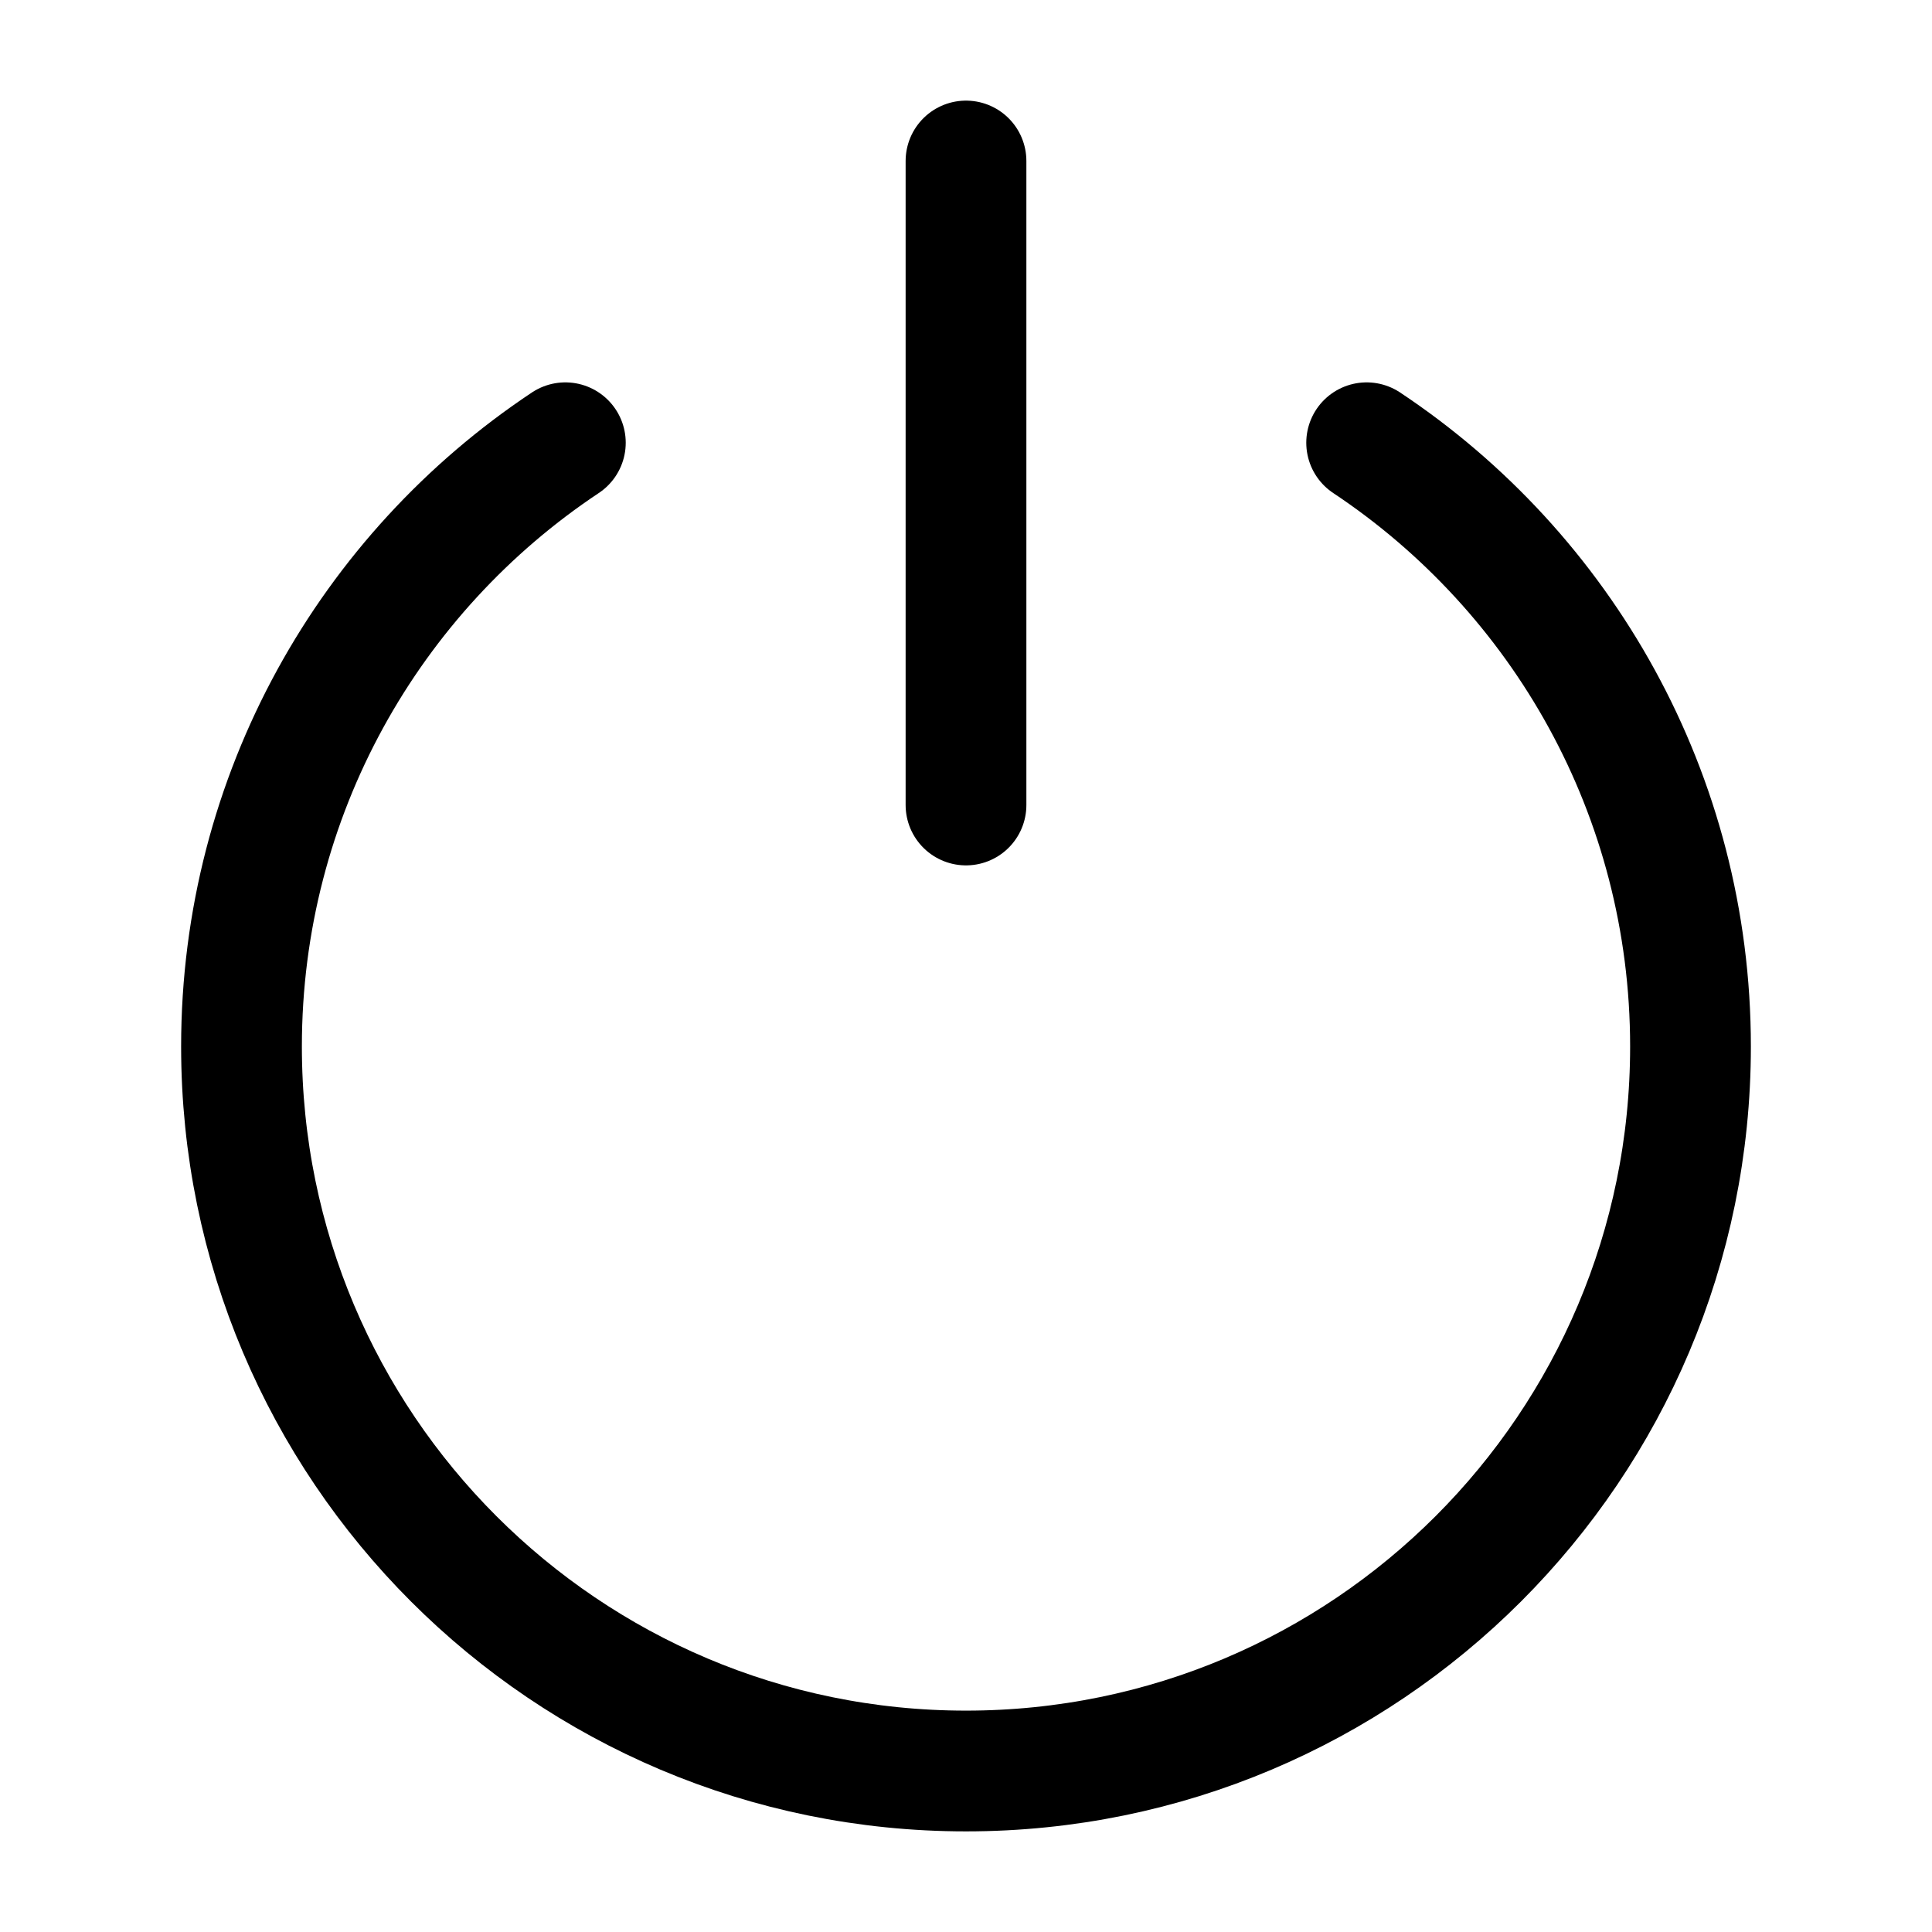
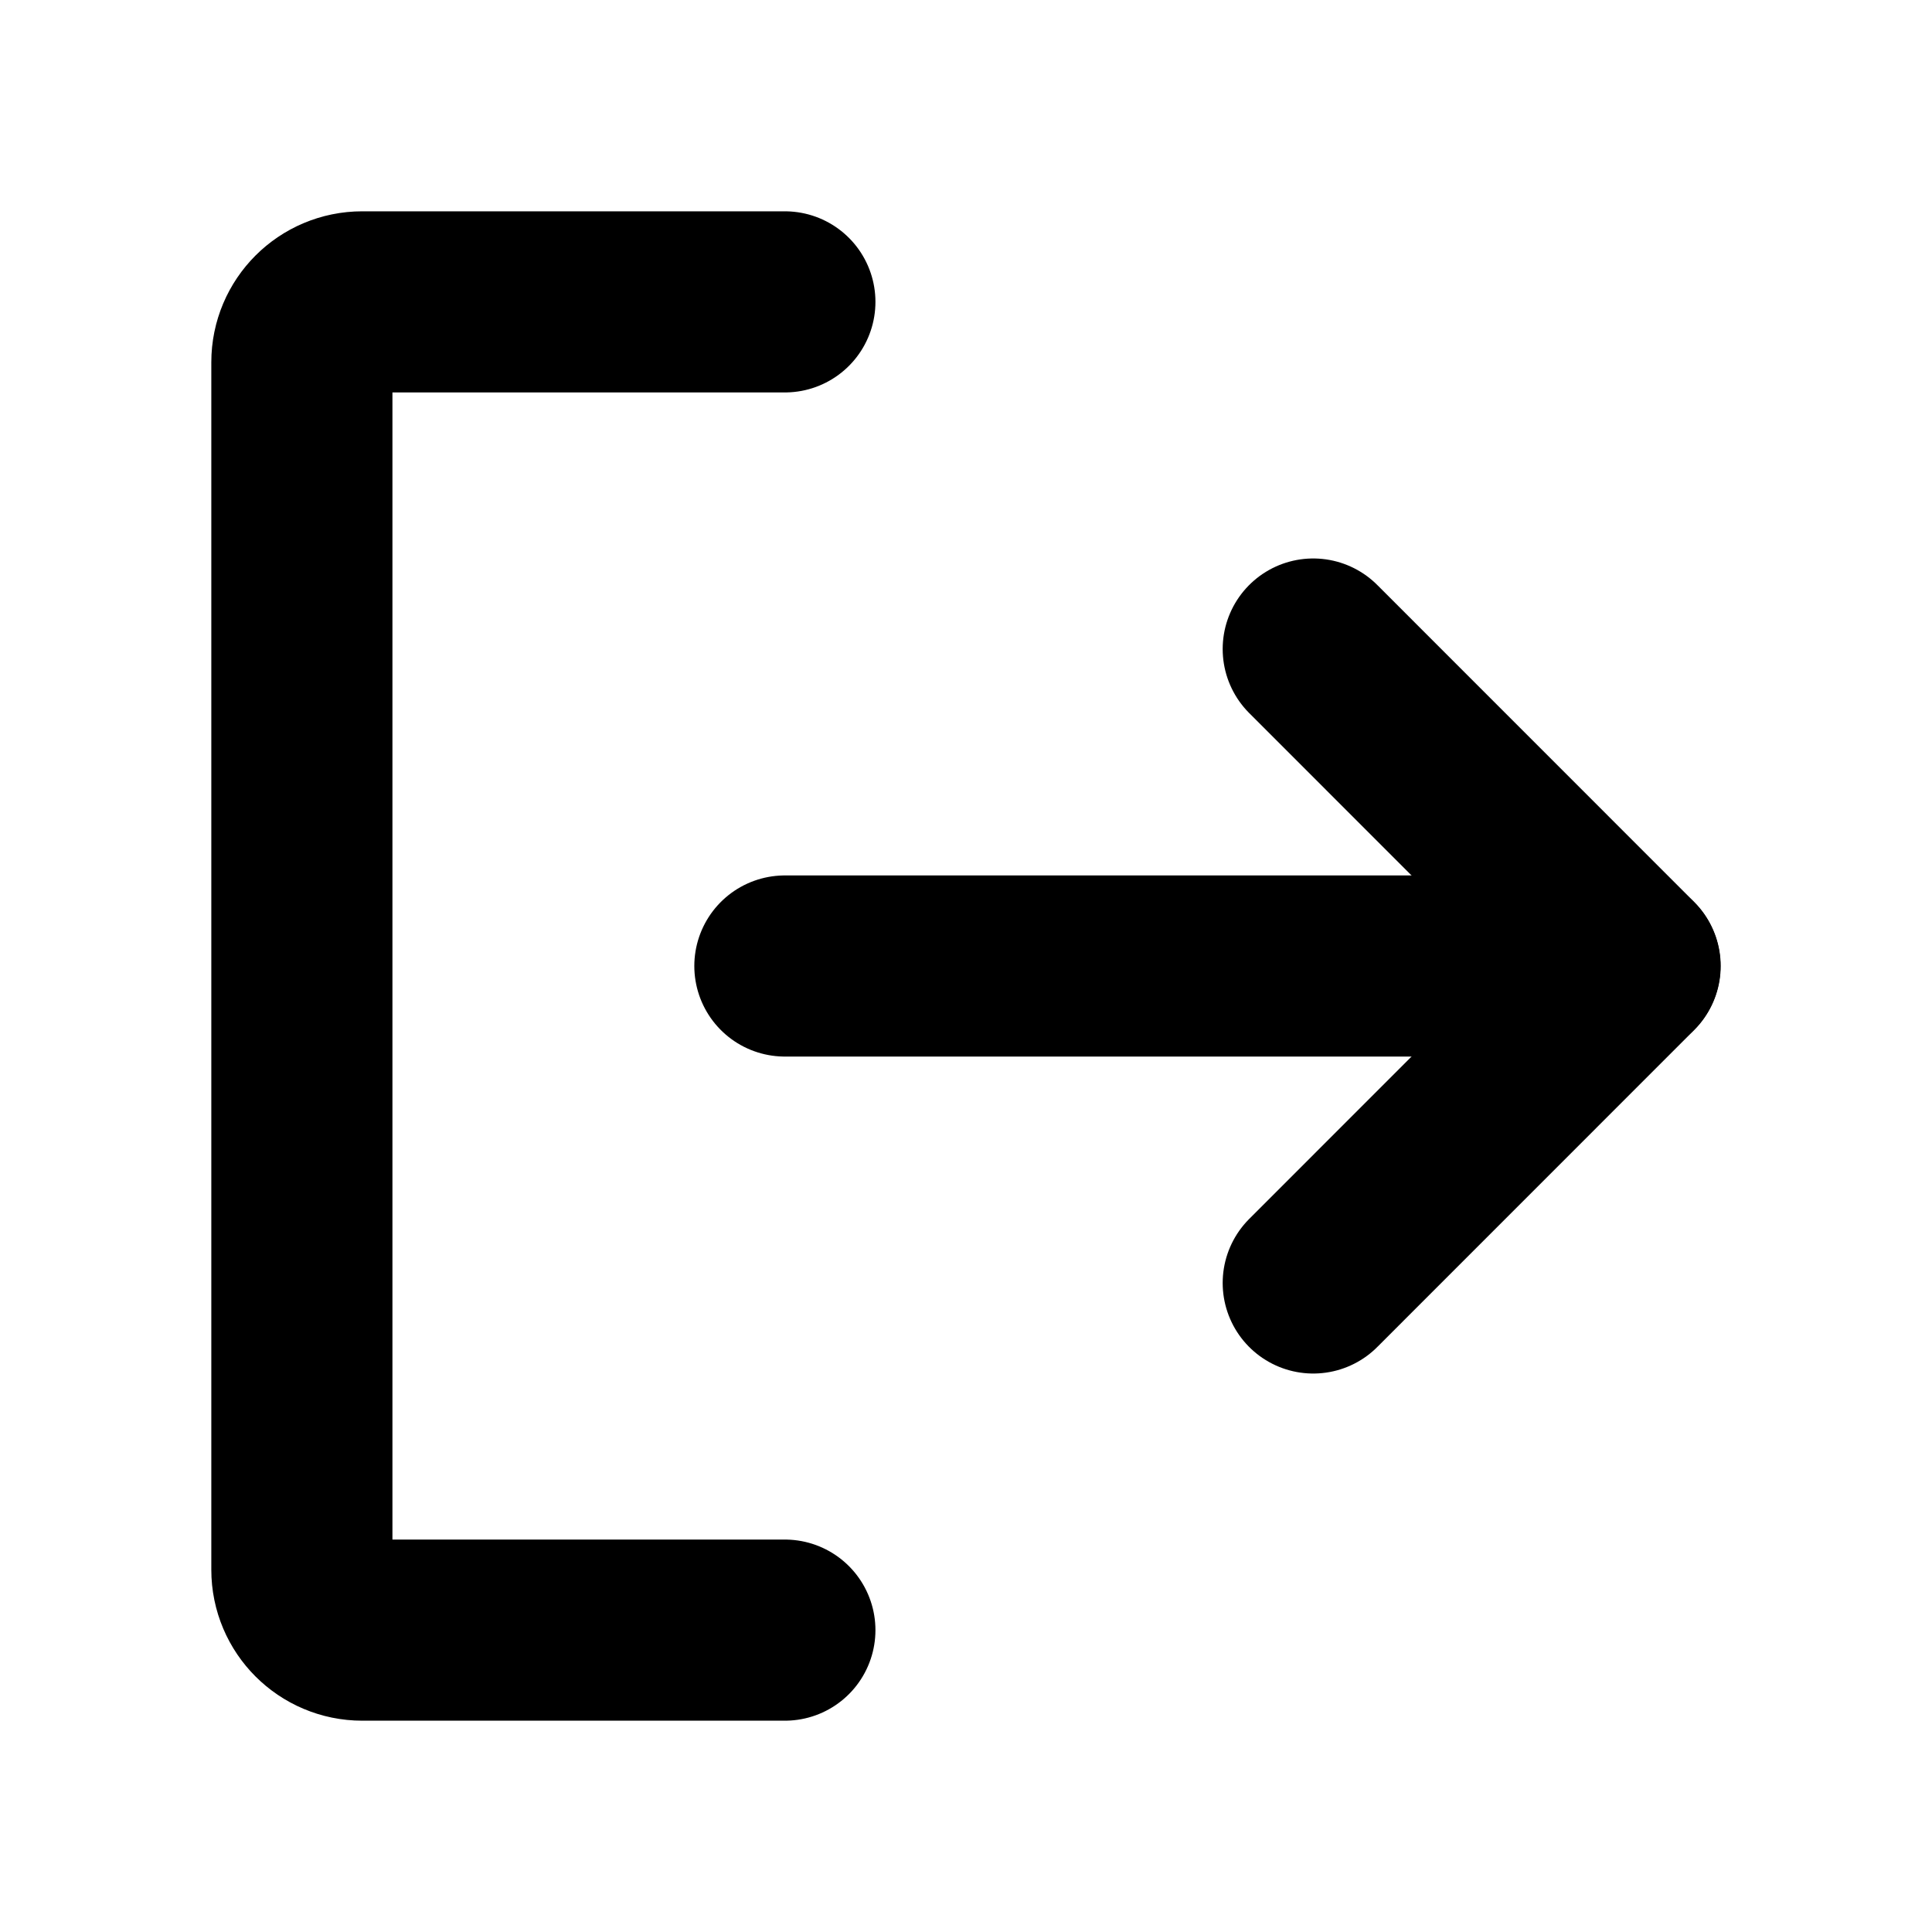
- <svg xmlns="http://www.w3.org/2000/svg" viewBox="0 0 24 24" width="24" height="24" color="#000000" fill="none">
-   <path d="M7.023 5.5C4.598 7.112 3 9.87 3 13C3 17.971 7.029 22 12 22C16.971 22 21 17.971 21 13C21 9.87 19.402 7.112 16.977 5.5" stroke="currentColor" stroke-width="1.5" stroke-linecap="round" stroke-linejoin="round" />
-   <path d="M12 2V10" stroke="currentColor" stroke-width="1.5" stroke-linecap="round" stroke-linejoin="round" />
+ <svg xmlns="http://www.w3.org/2000/svg" viewBox="0 0 256 256" id="sign-out">
+   <rect width="256" height="256" fill="none" />
+   <polyline fill="none" stroke="#000" stroke-linecap="round" stroke-linejoin="round" stroke-width="24" points="174.011 86 216 128 174.011 170" />
+   <line x1="104" x2="215.971" y1="128" y2="128" fill="none" stroke="#000" stroke-linecap="round" stroke-linejoin="round" stroke-width="24" />
+   <path fill="none" stroke="#000" stroke-linecap="round" stroke-linejoin="round" stroke-width="24" d="M104,216H48a8,8,0,0,1-8-8V48a8,8,0,0,1,8-8h56" />
</svg>
